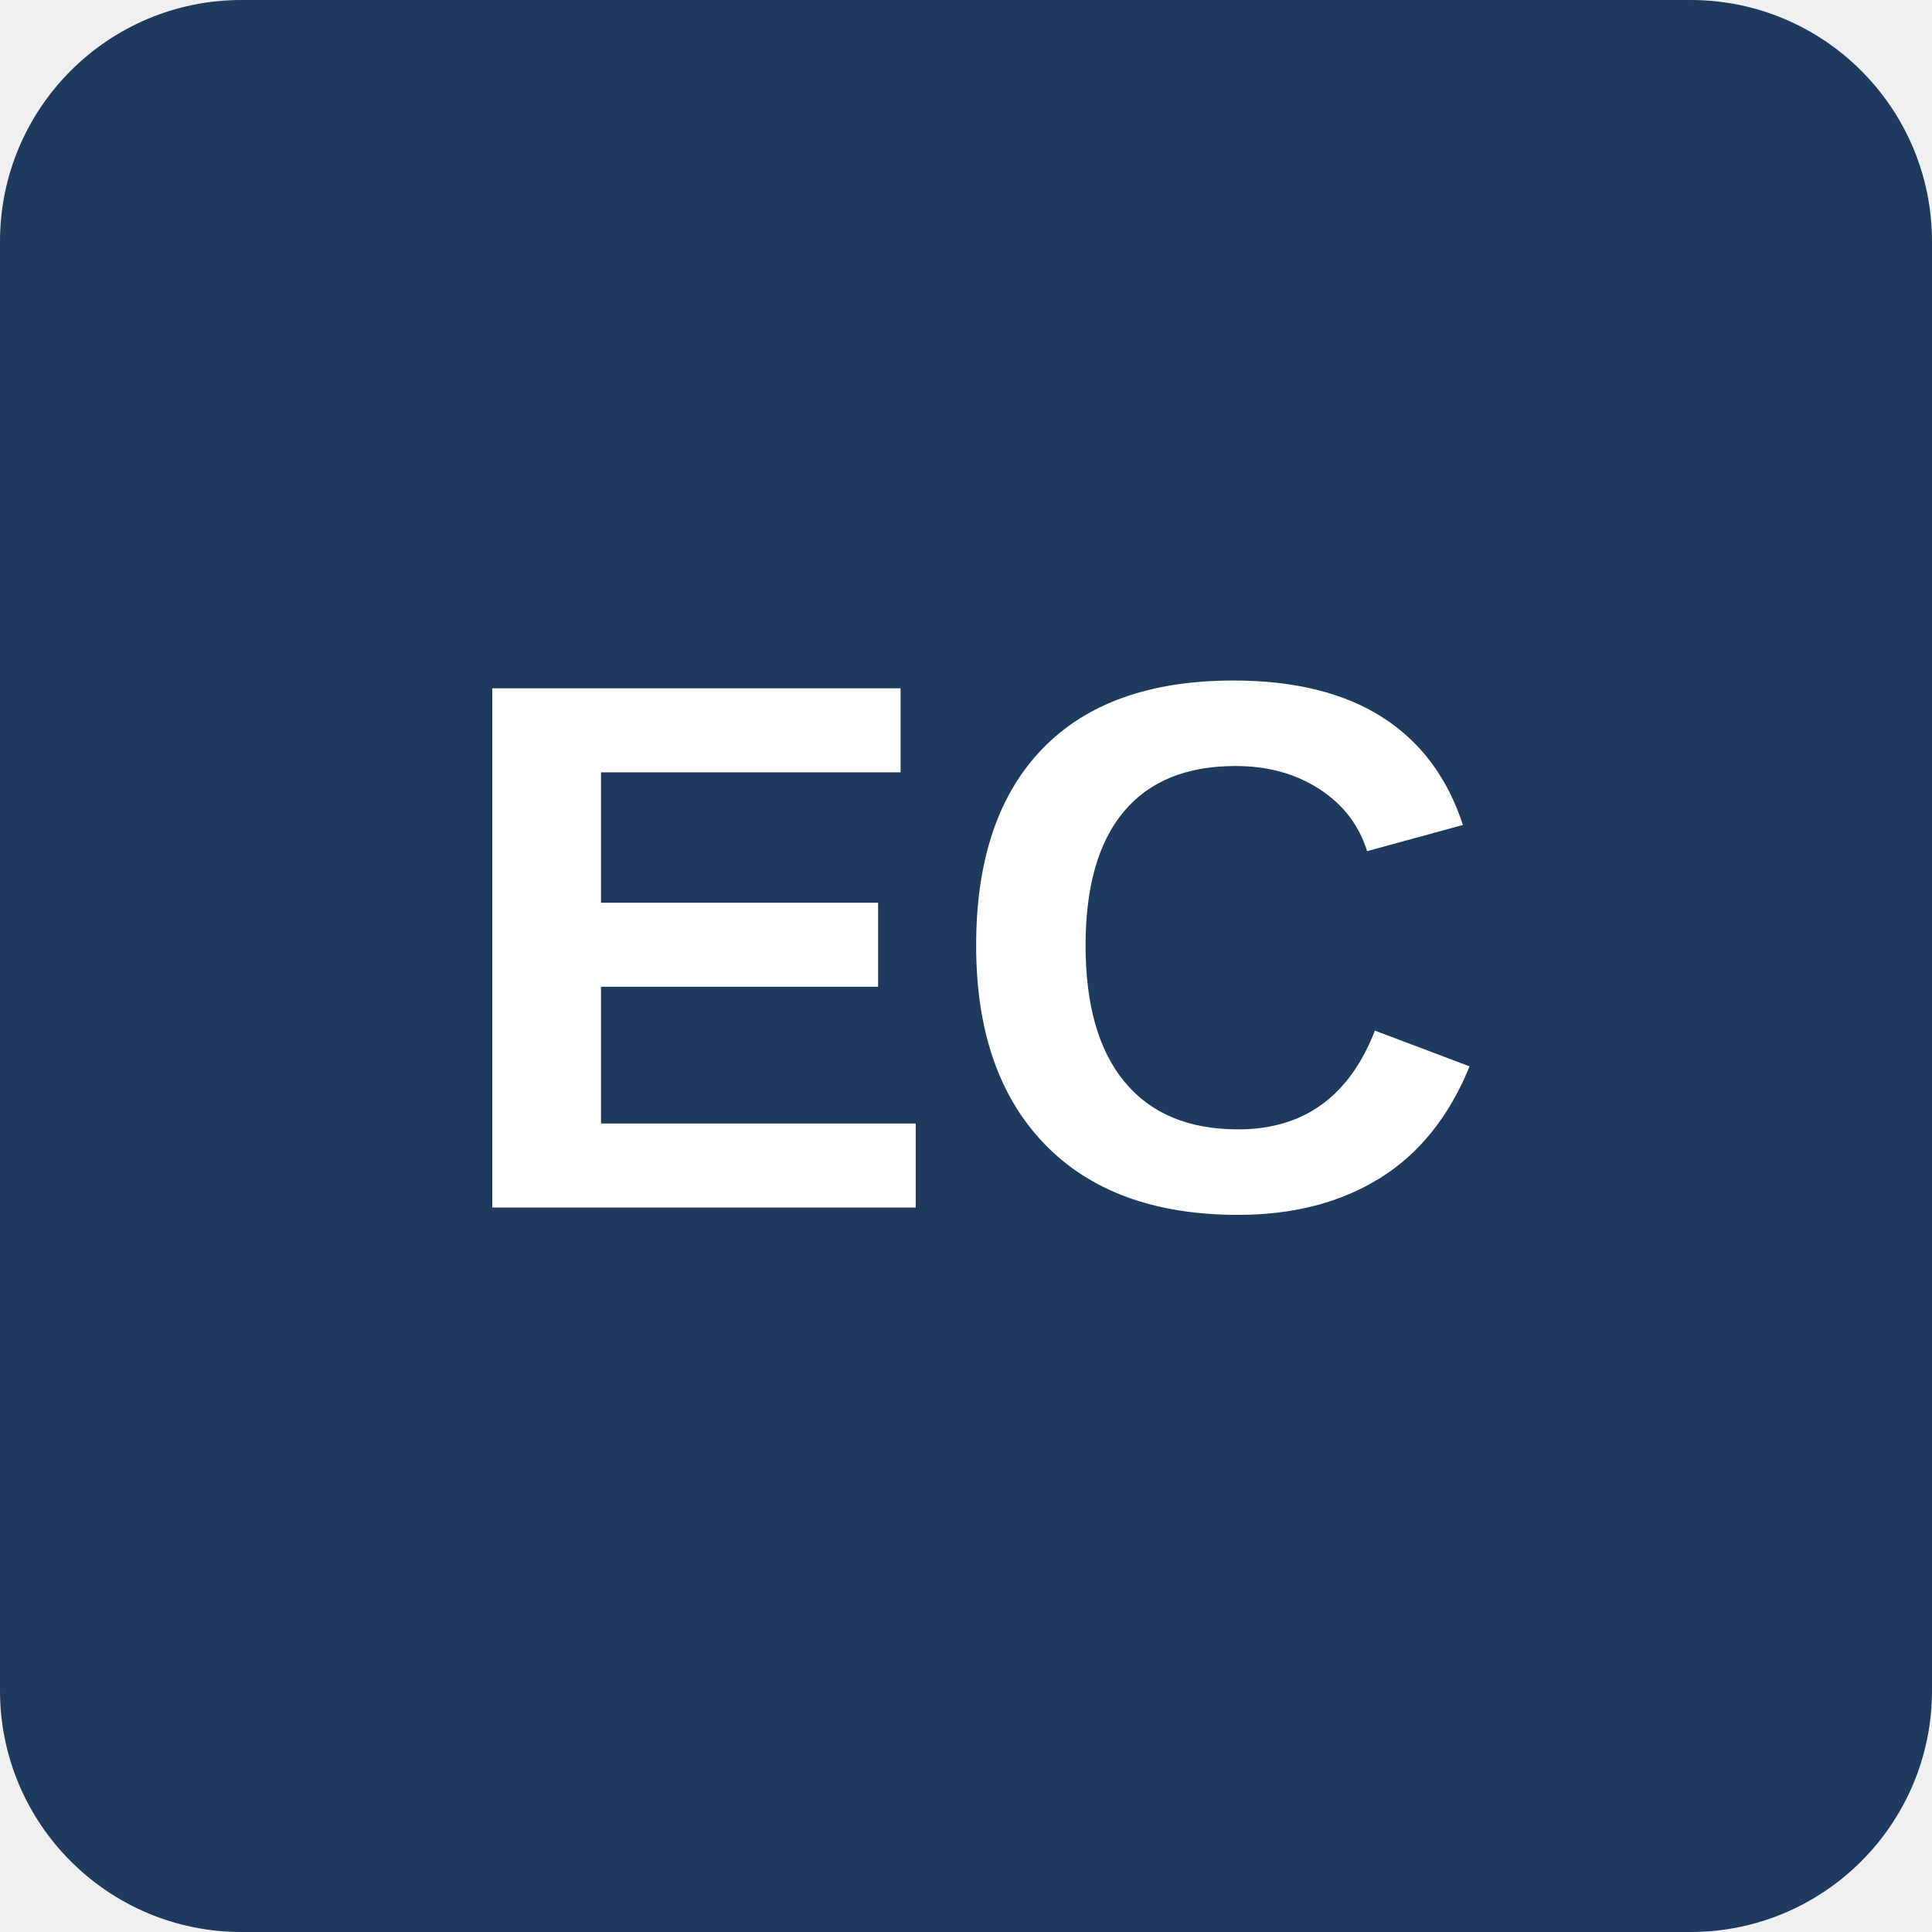
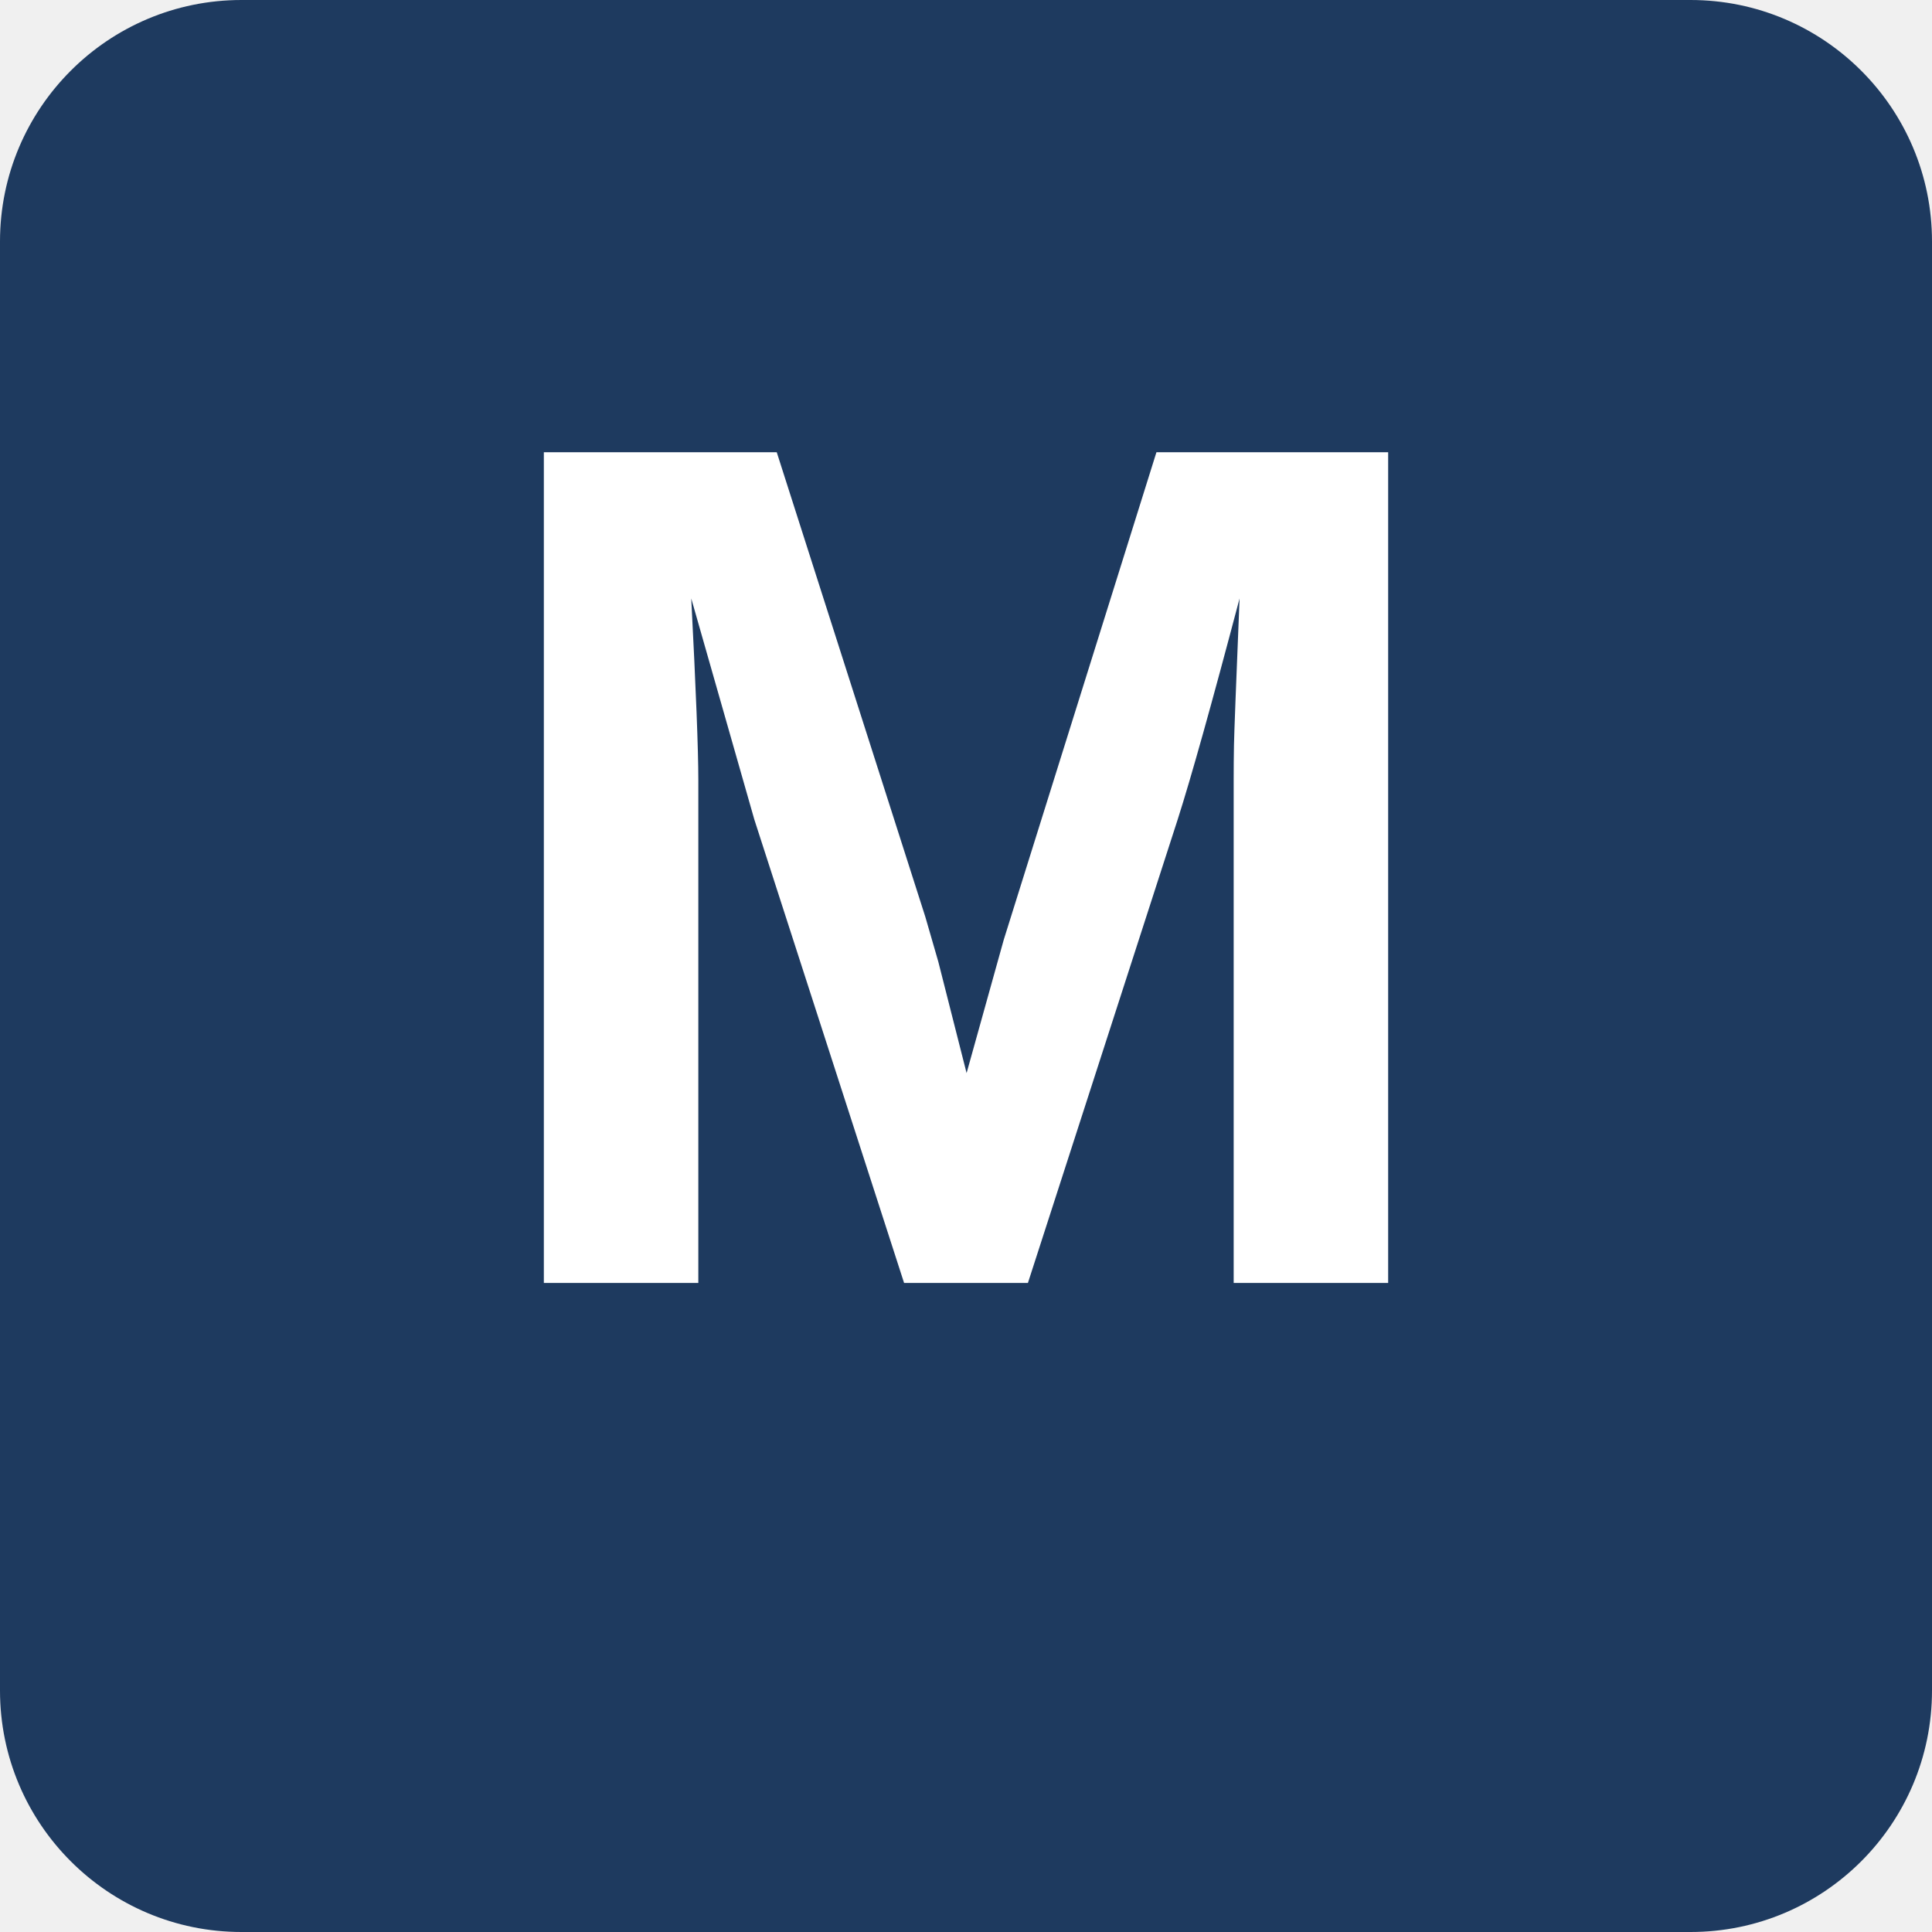
<svg xmlns="http://www.w3.org/2000/svg" viewBox="0 0 512 512" width="512" height="512">
  <rect width="512" height="512" fill="#1e3a5f" rx="64" />
-   <text x="256" y="320" font-size="200" fill="white" text-anchor="middle" font-family="Arial, sans-serif" font-weight="bold">EC</text>
+   <text x="256" y="340" font-size="320" font-weight="800" font-family="'Segoe UI', Arial, sans-serif" fill="#ffffff" text-anchor="middle" letter-spacing="-10">M</text>
</svg>
